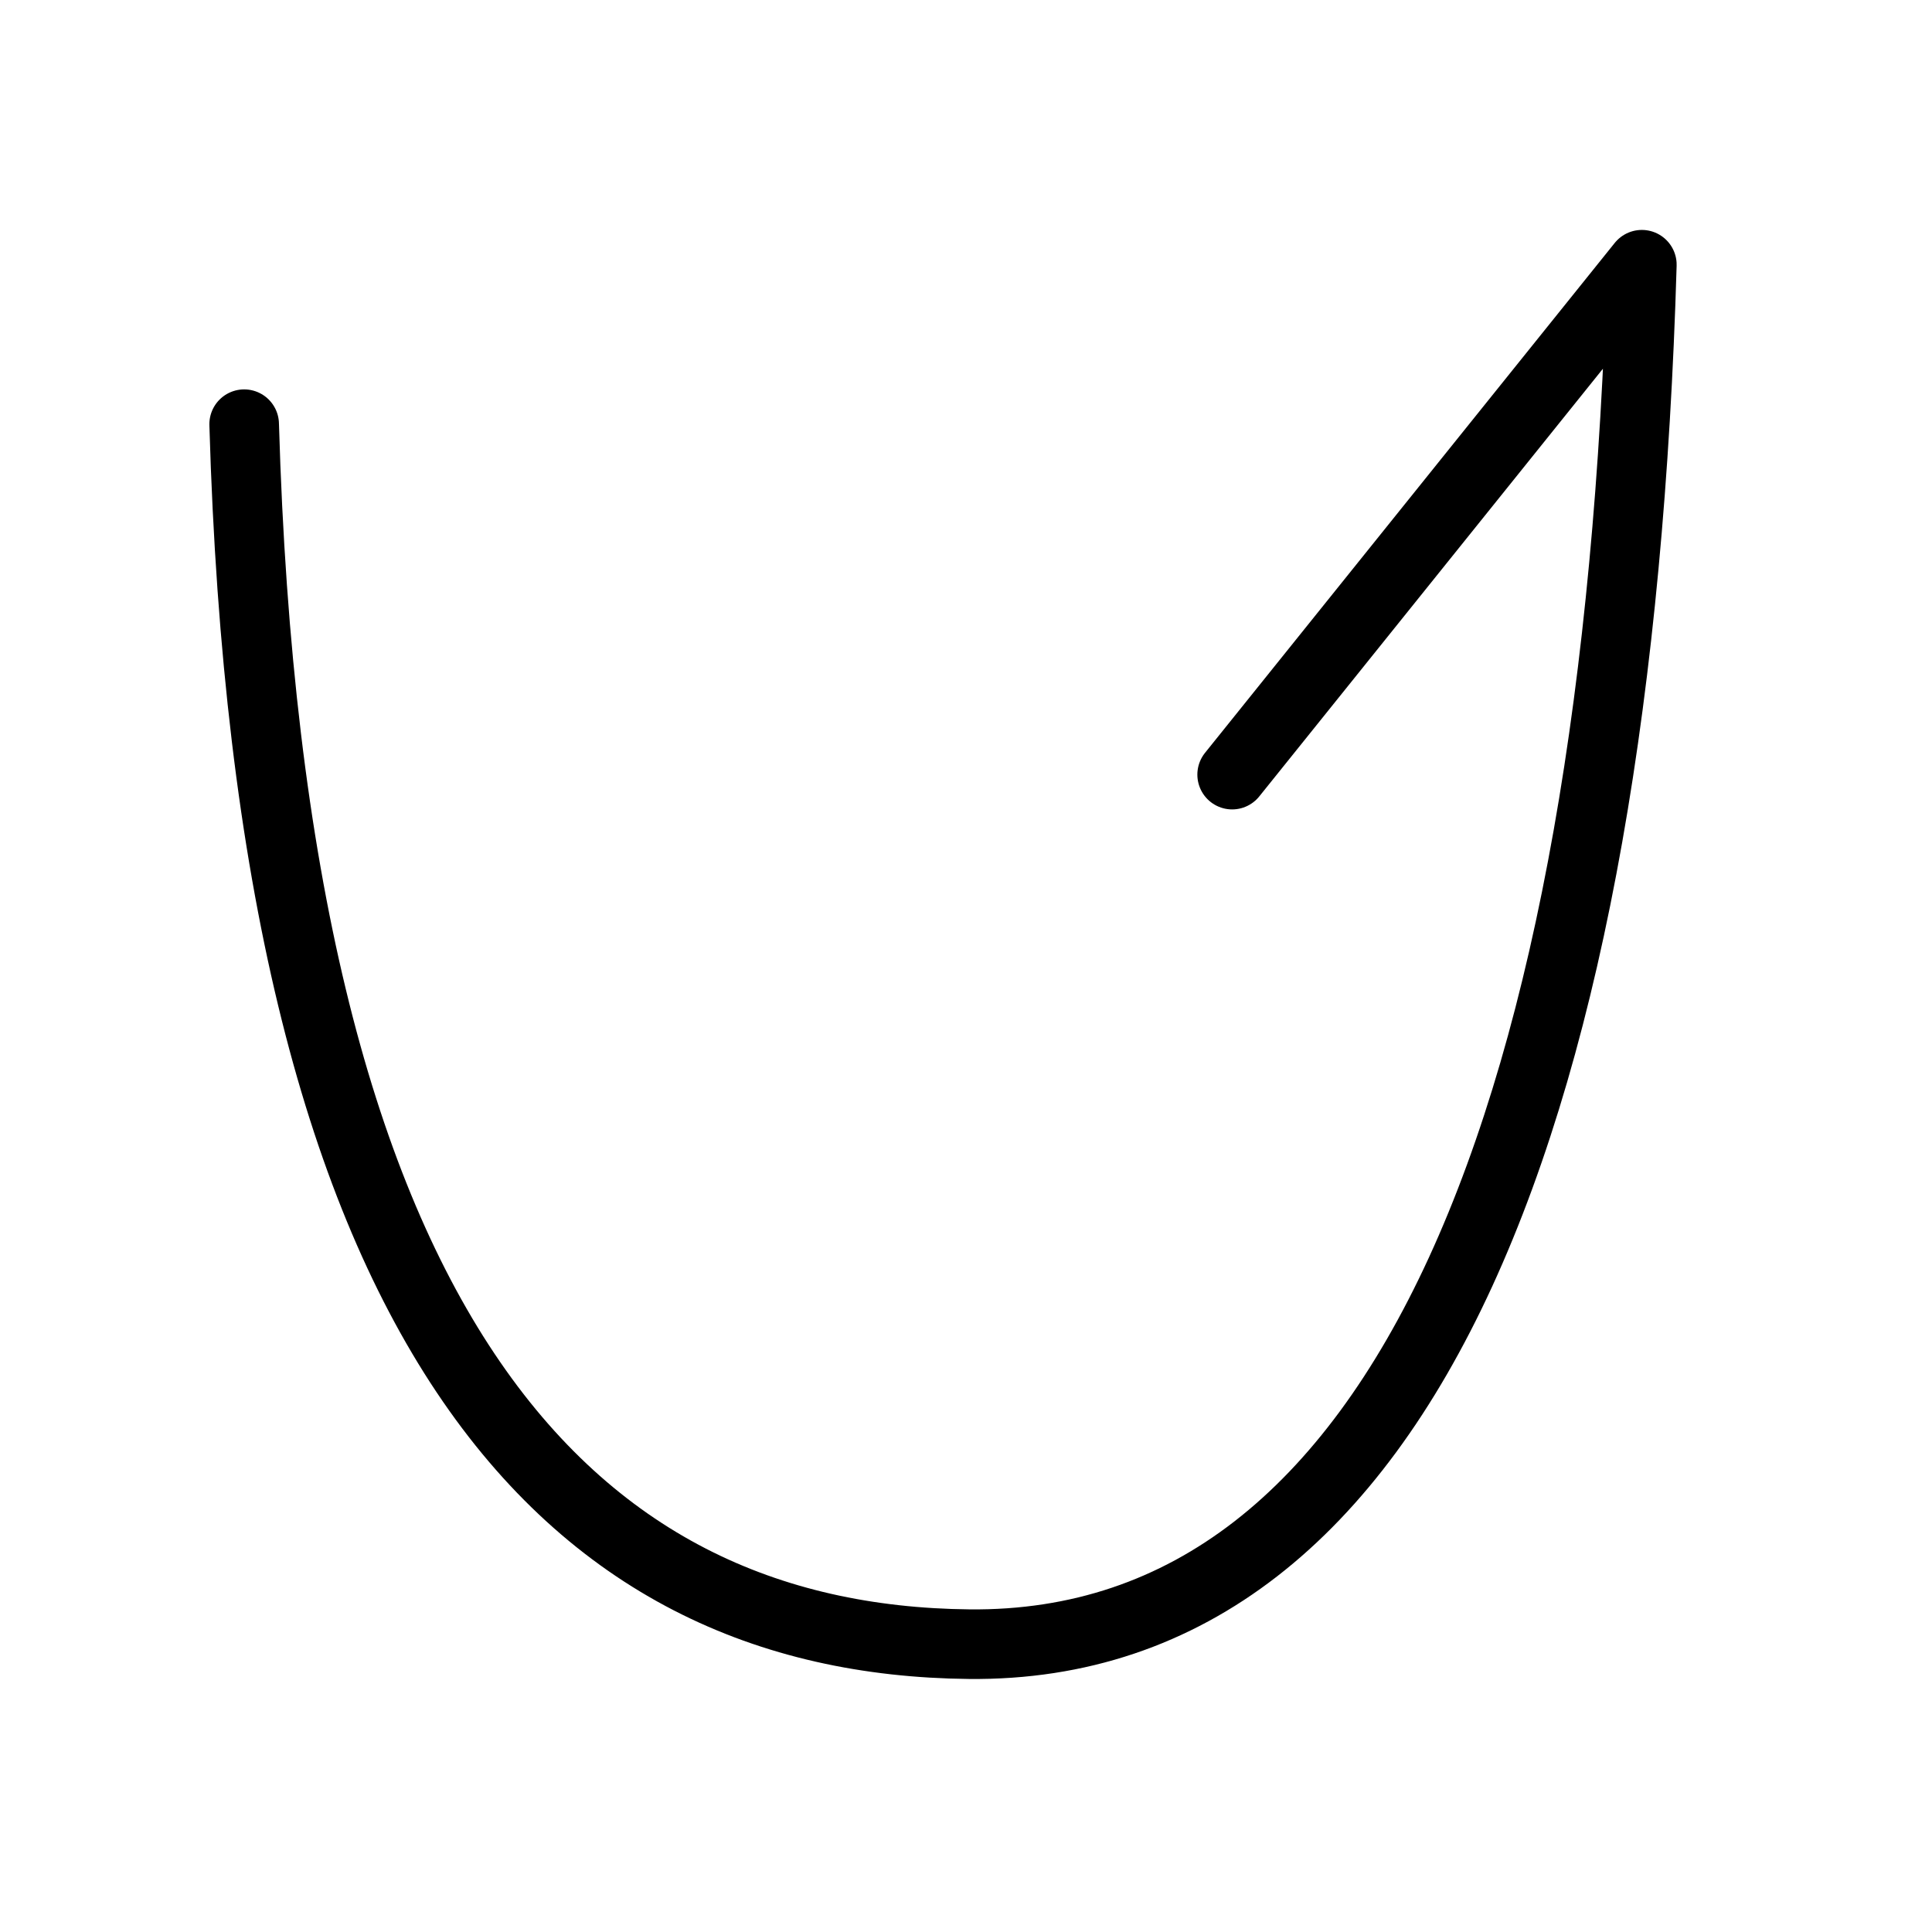
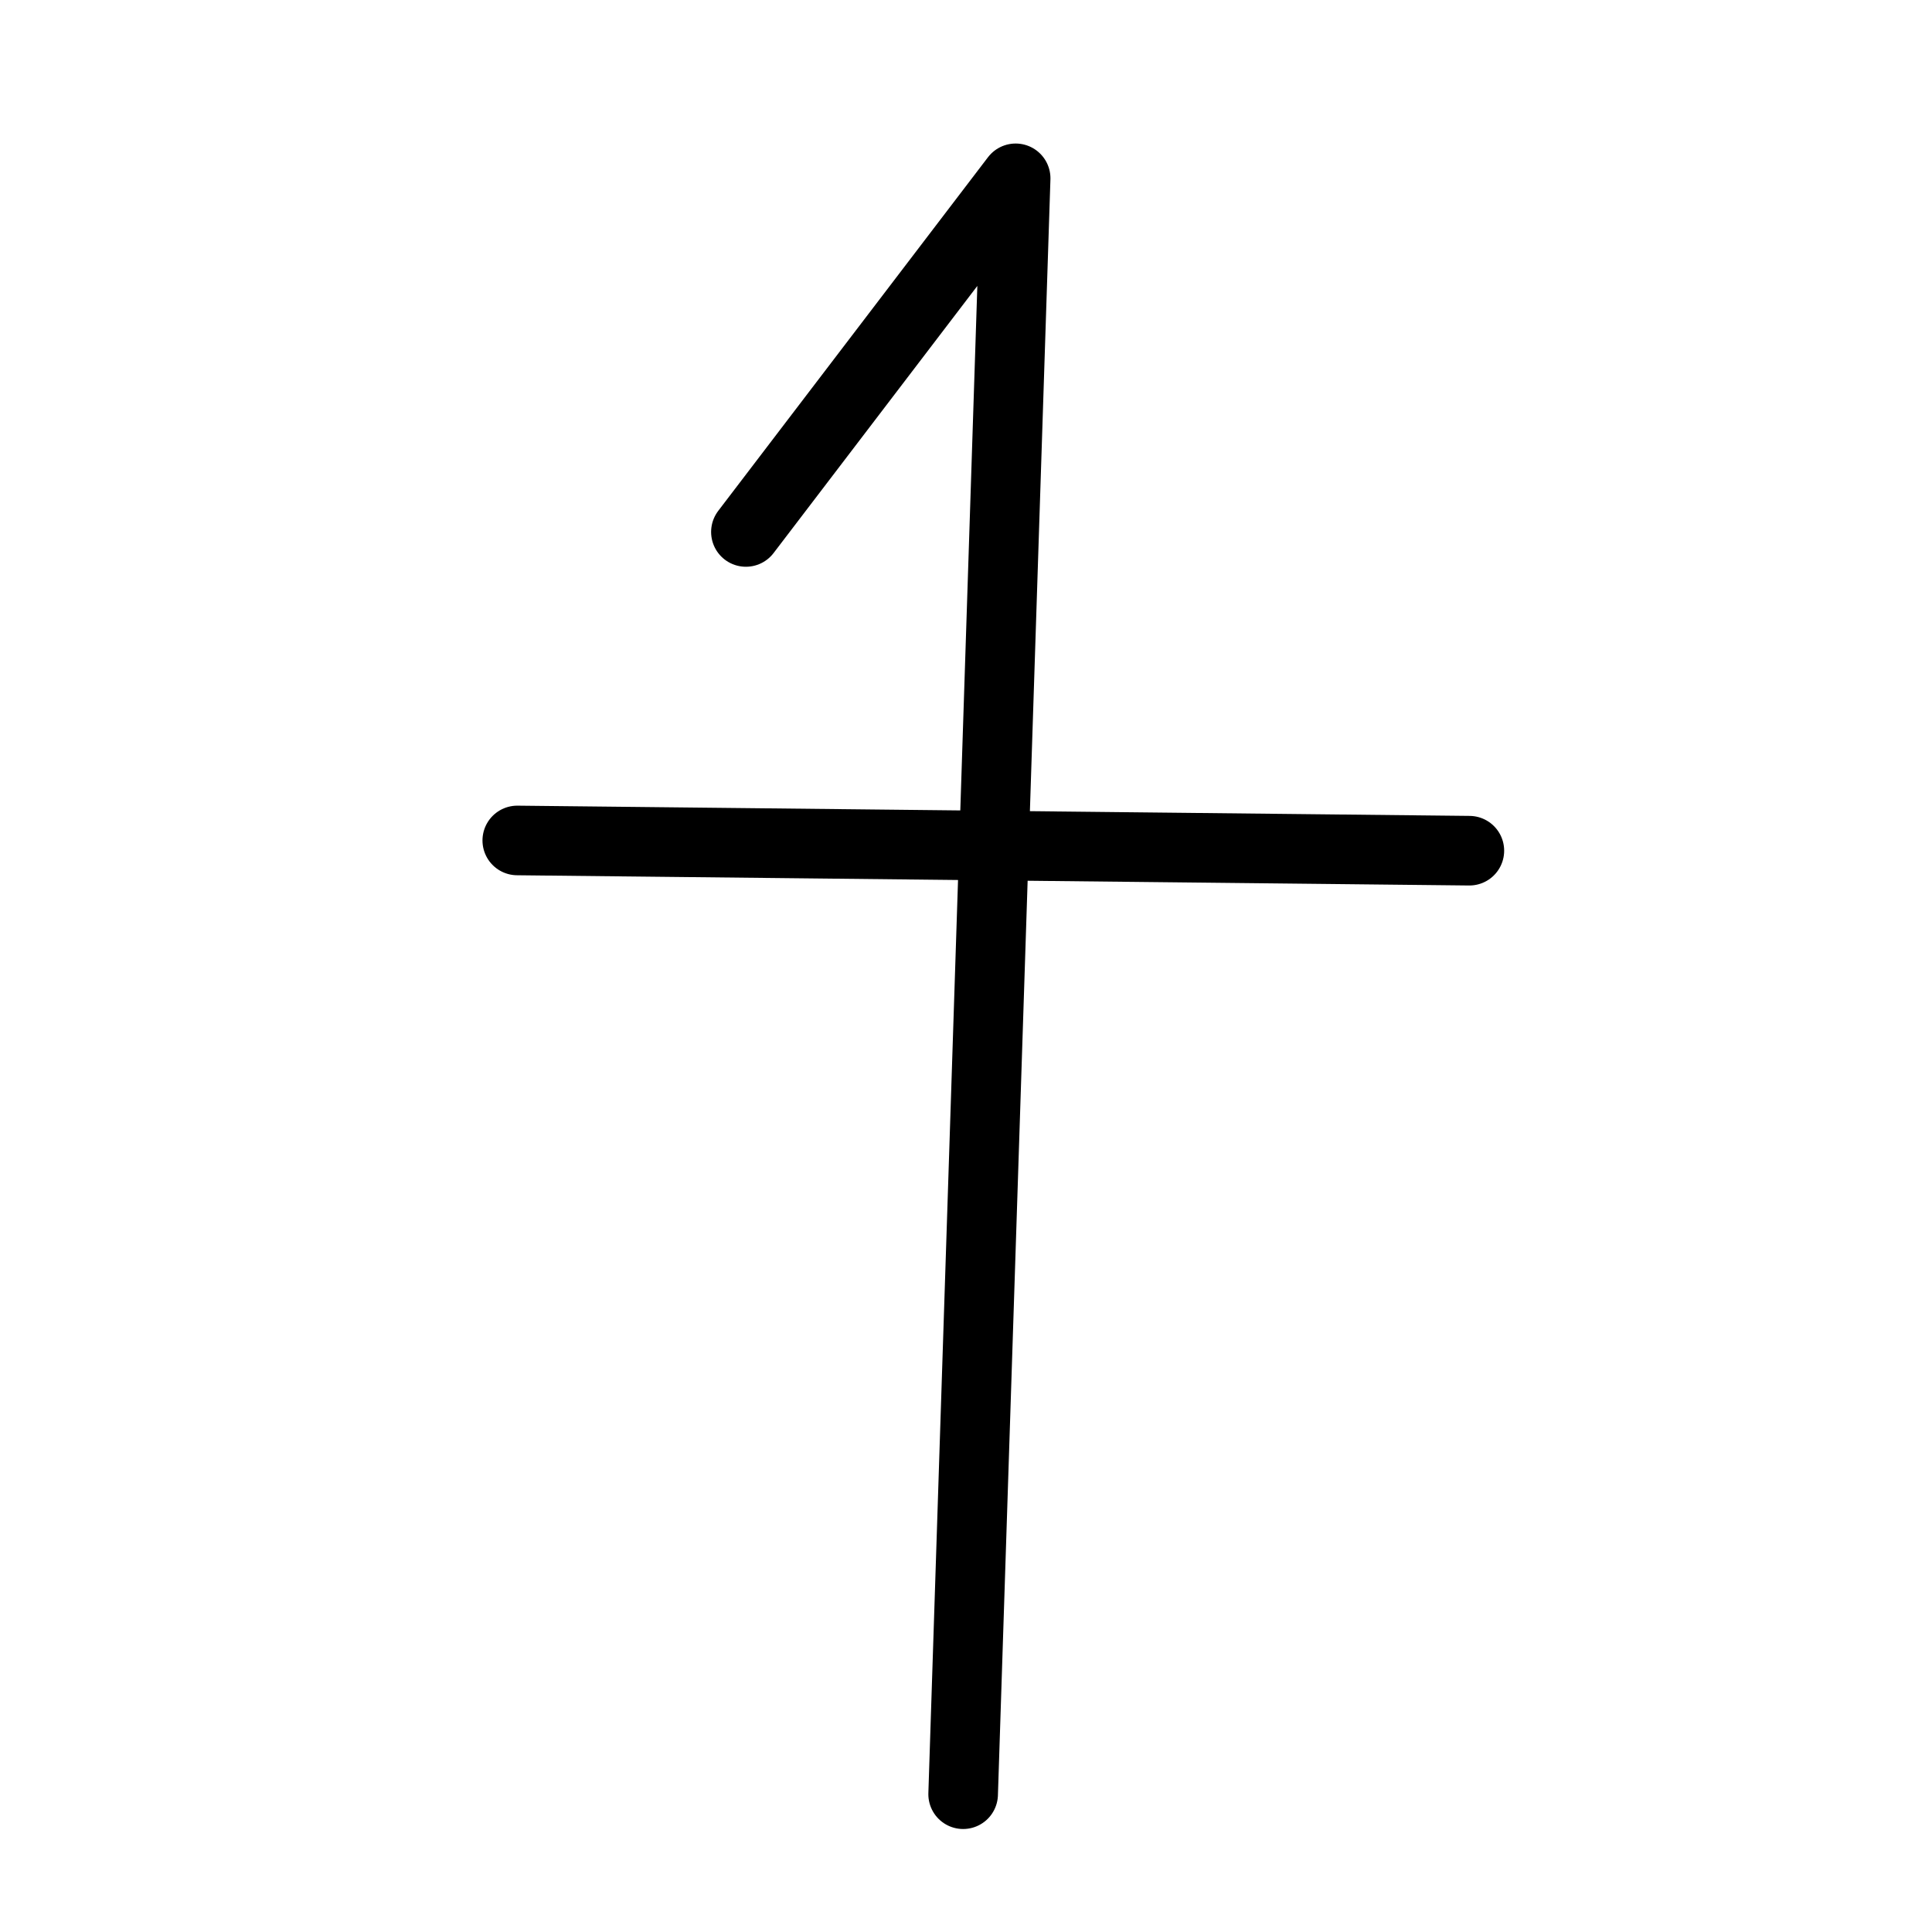
<svg xmlns="http://www.w3.org/2000/svg" width="50mm" height="50mm" viewBox="0 0 50 50" version="1.1" id="svg5">
  <defs id="defs2" />
  <g id="layer1">
-     <path style="fill:none;stroke:#000000;stroke-width:1.801;stroke-linecap:round;stroke-linejoin:round;stroke-dasharray:none;paint-order:fill markers stroke;stop-color:#000000" d="M 31.888,20.047 42.491,6.851 C 41.852,28.643 36.424,42.666 25.083,42.551 14.66,42.445 6.999,34.461 6.319,10.978" id="path25586" />
+     <path style="fill:#000000;fill-opacity:0;stroke:#000000;stroke-width:1.801;stroke-linecap:round;stroke-linejoin:round;-inkscape-stroke:none;paint-order:fill markers stroke;stop-color:#000000" d="M 19.304,13.767 26.285,4.615 24.926,46.434" id="path288" />
+     <path style="fill:#000000;fill-opacity:0;stroke:#000000;stroke-width:1.801;stroke-linecap:round;stroke-linejoin:round;-inkscape-stroke:none;paint-order:fill markers stroke;stop-color:#000000" d="m 13.387,21.751 24.64,0.265" id="path344" />
  </g>
</svg>
